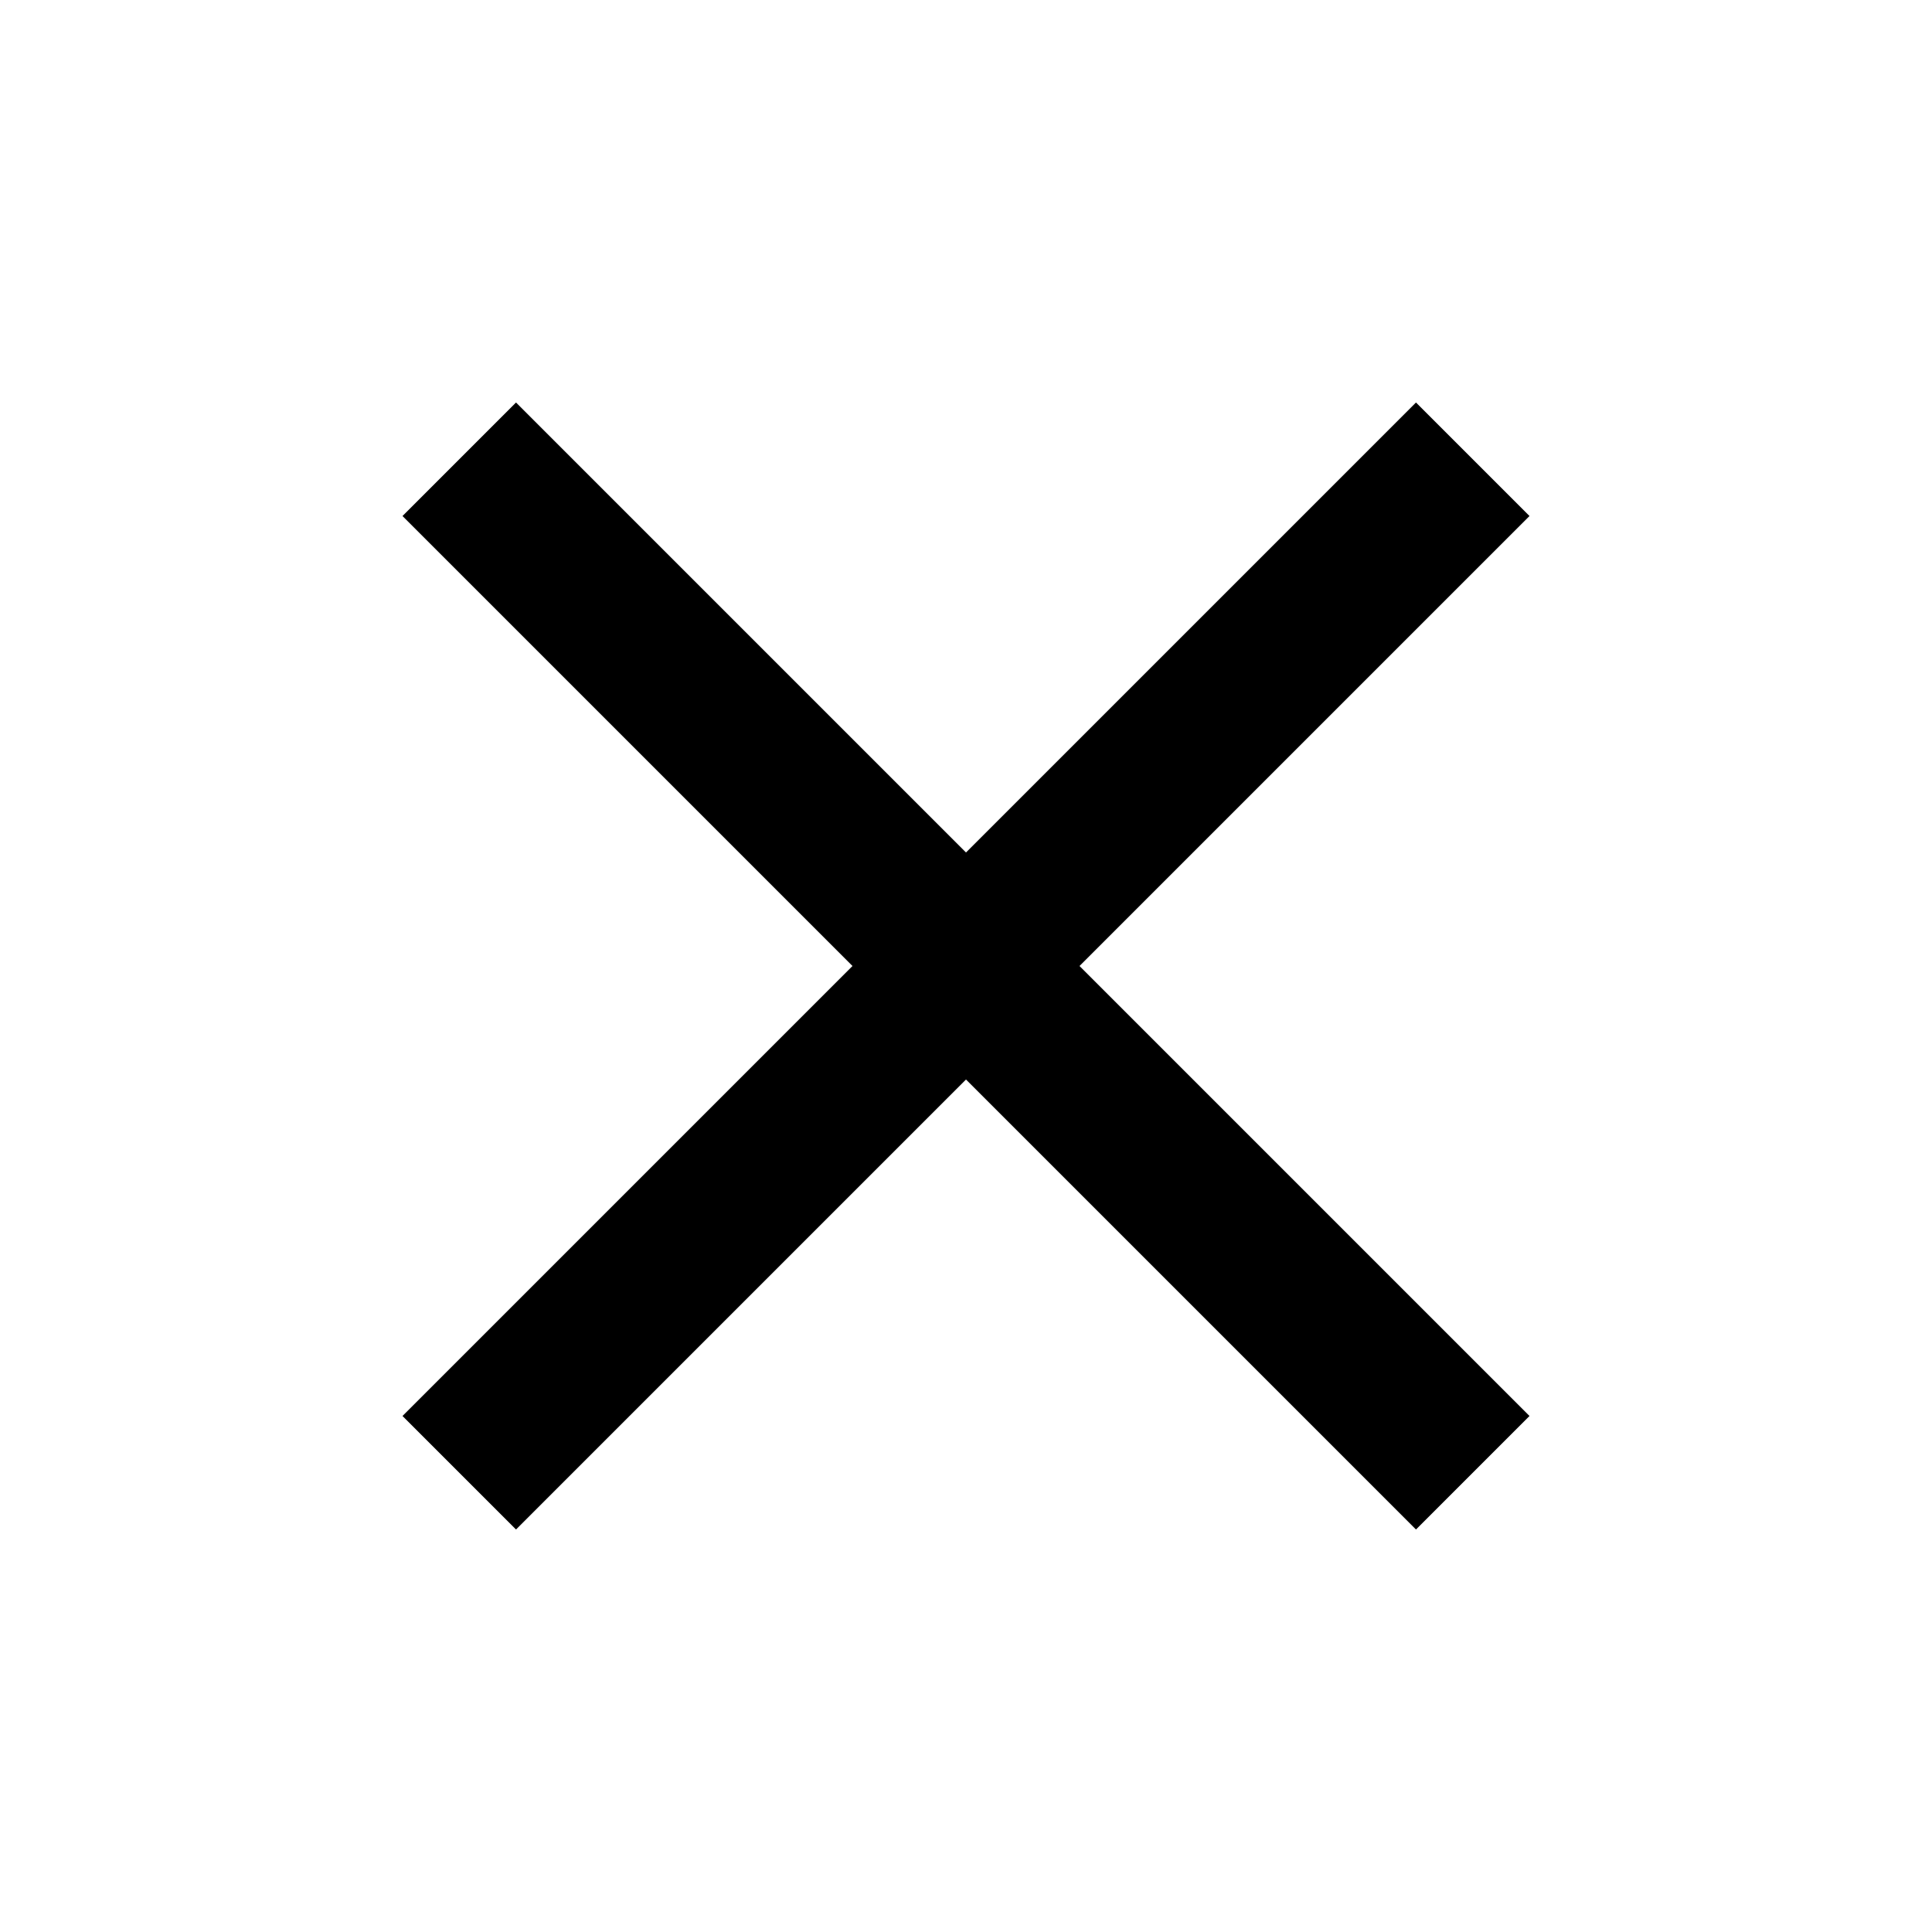
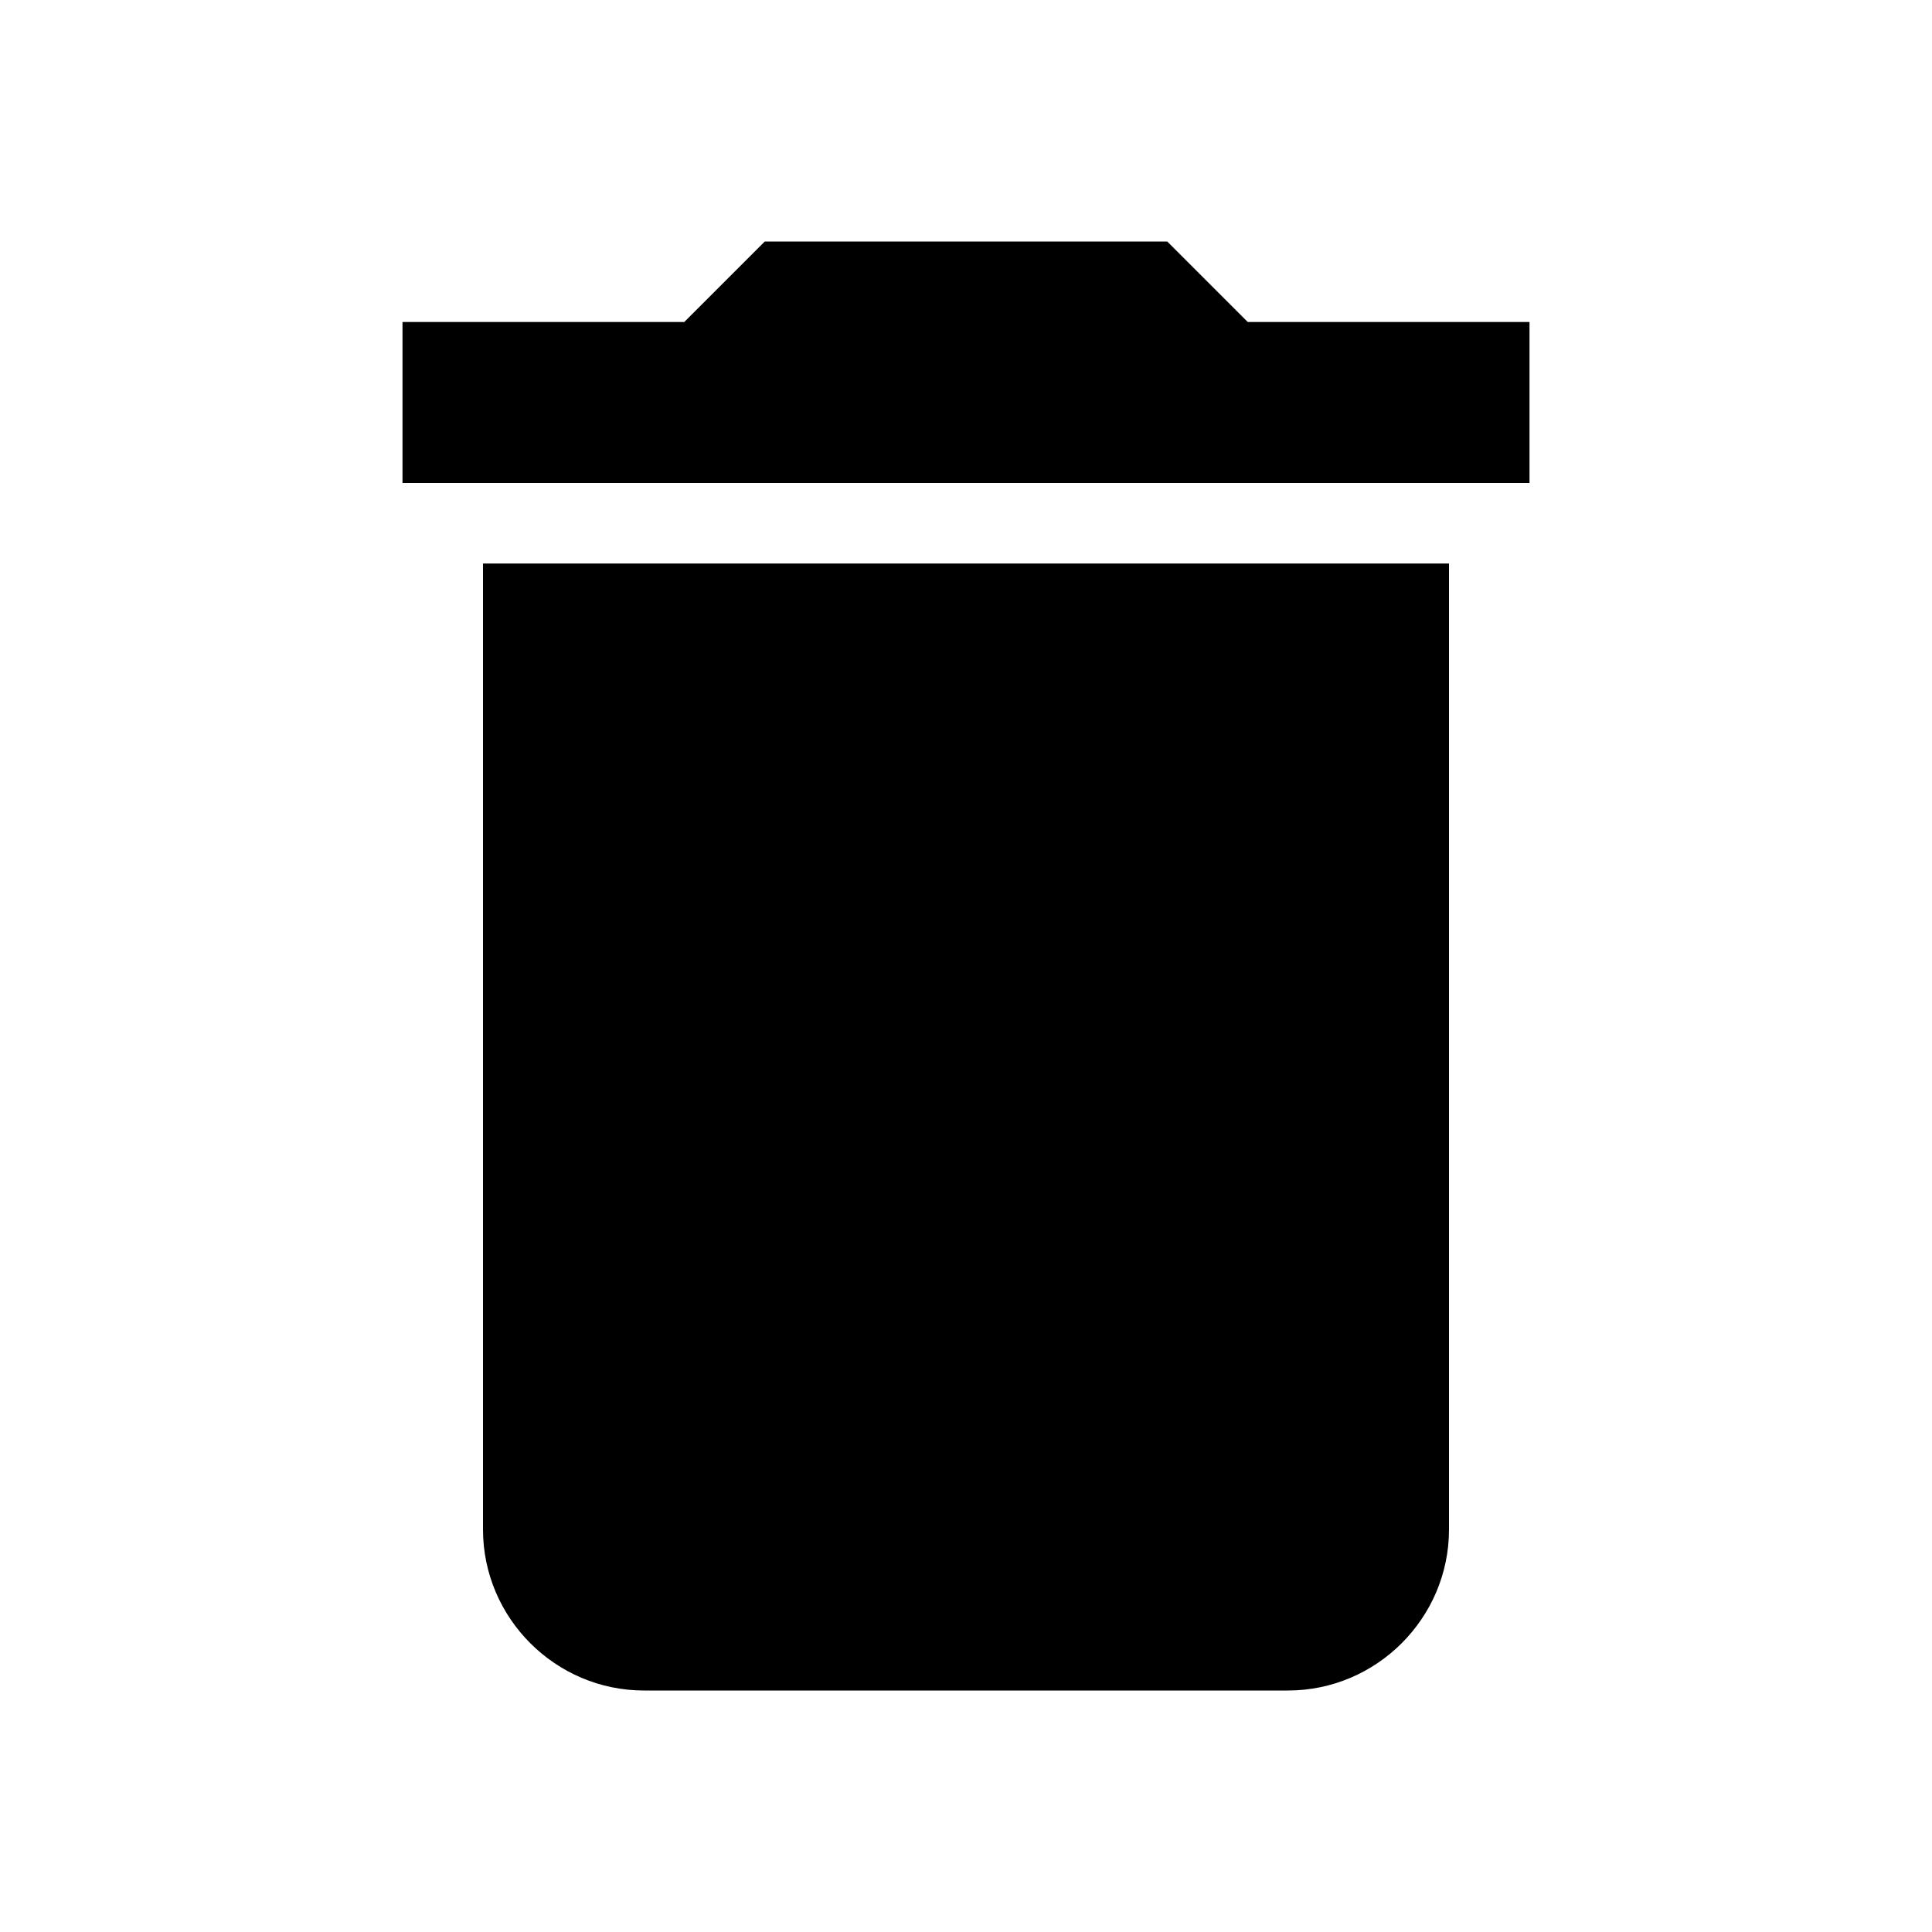
<svg xmlns="http://www.w3.org/2000/svg" width="24" height="24" viewBox="0 0 24 24">
-   <path d="M19 6.41L17.59 5 12 10.59 6.41 5 5 6.41 10.59 12 5 17.59 6.41 19 12 13.41 17.59 19 19 17.59 13.41 12z" />
+   <path d="M6 19c0 1.1.9 2 2 2h8c1.1 0 2-.9 2-2v-12h-12v12zm13-15h-3.5l-1-1h-5l-1 1h-3.5v2h14v-2z" />
+   <path d="M0 0h24v24h-24z" fill="none" />
</svg>
